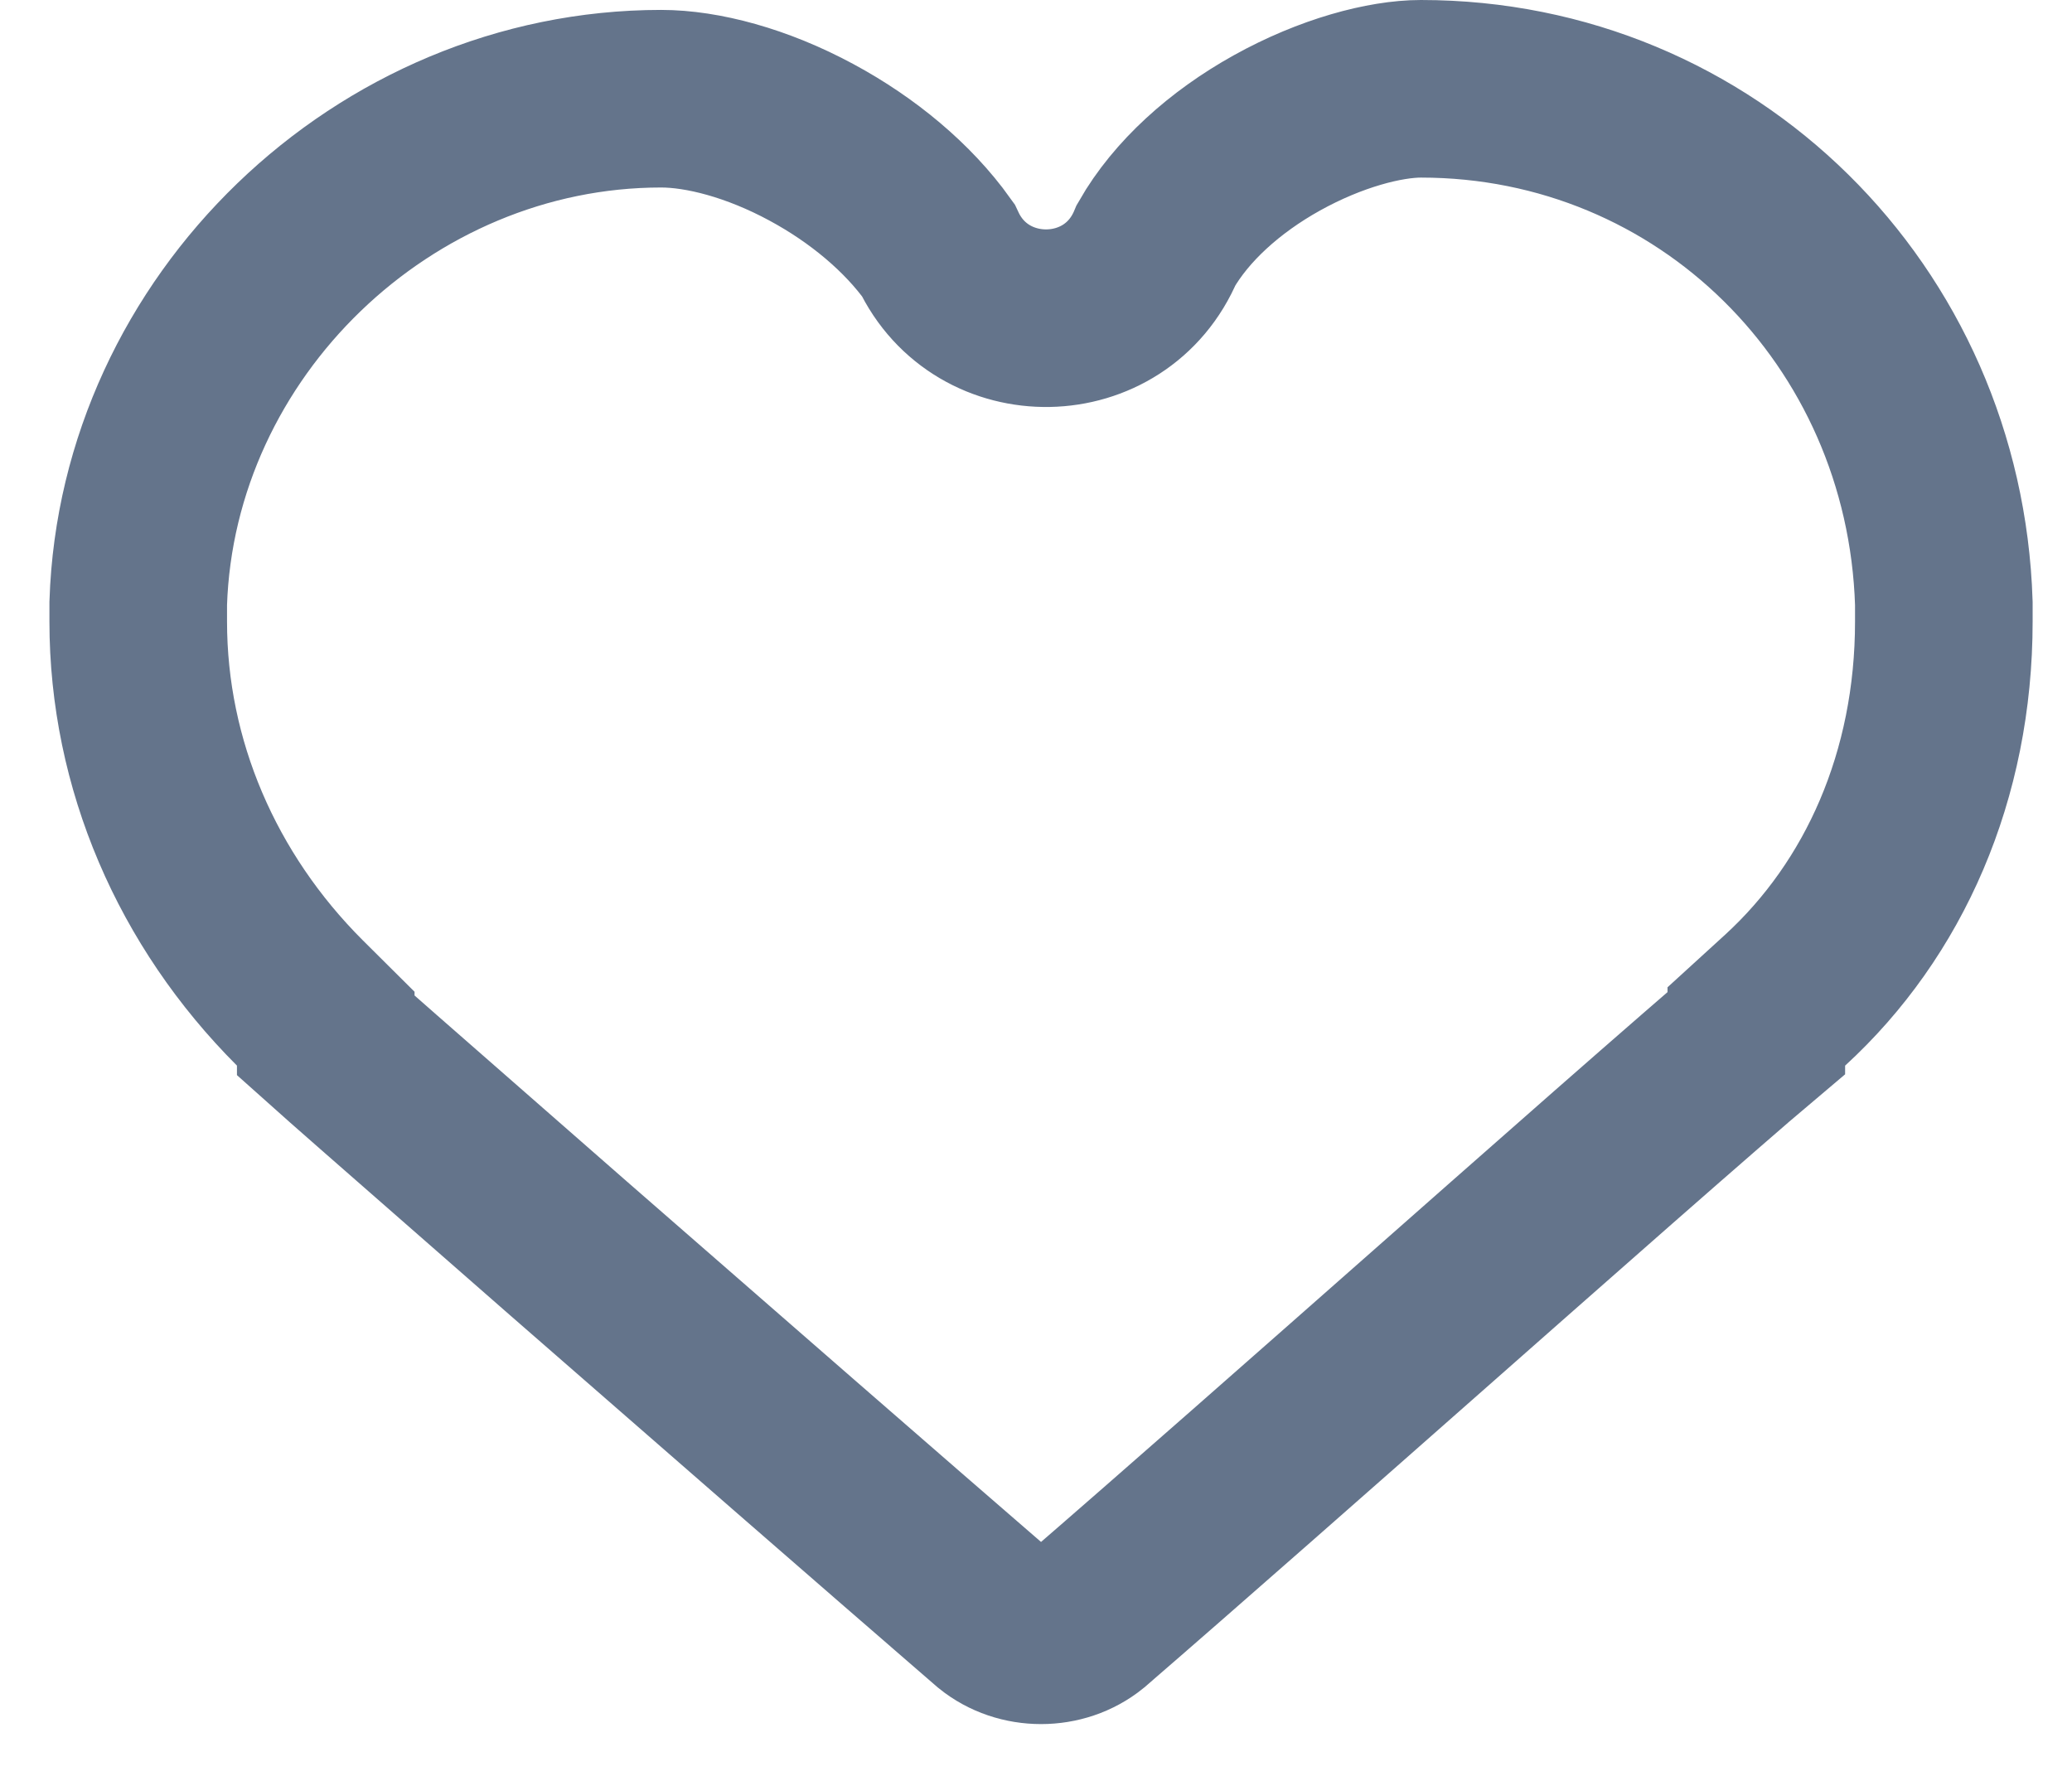
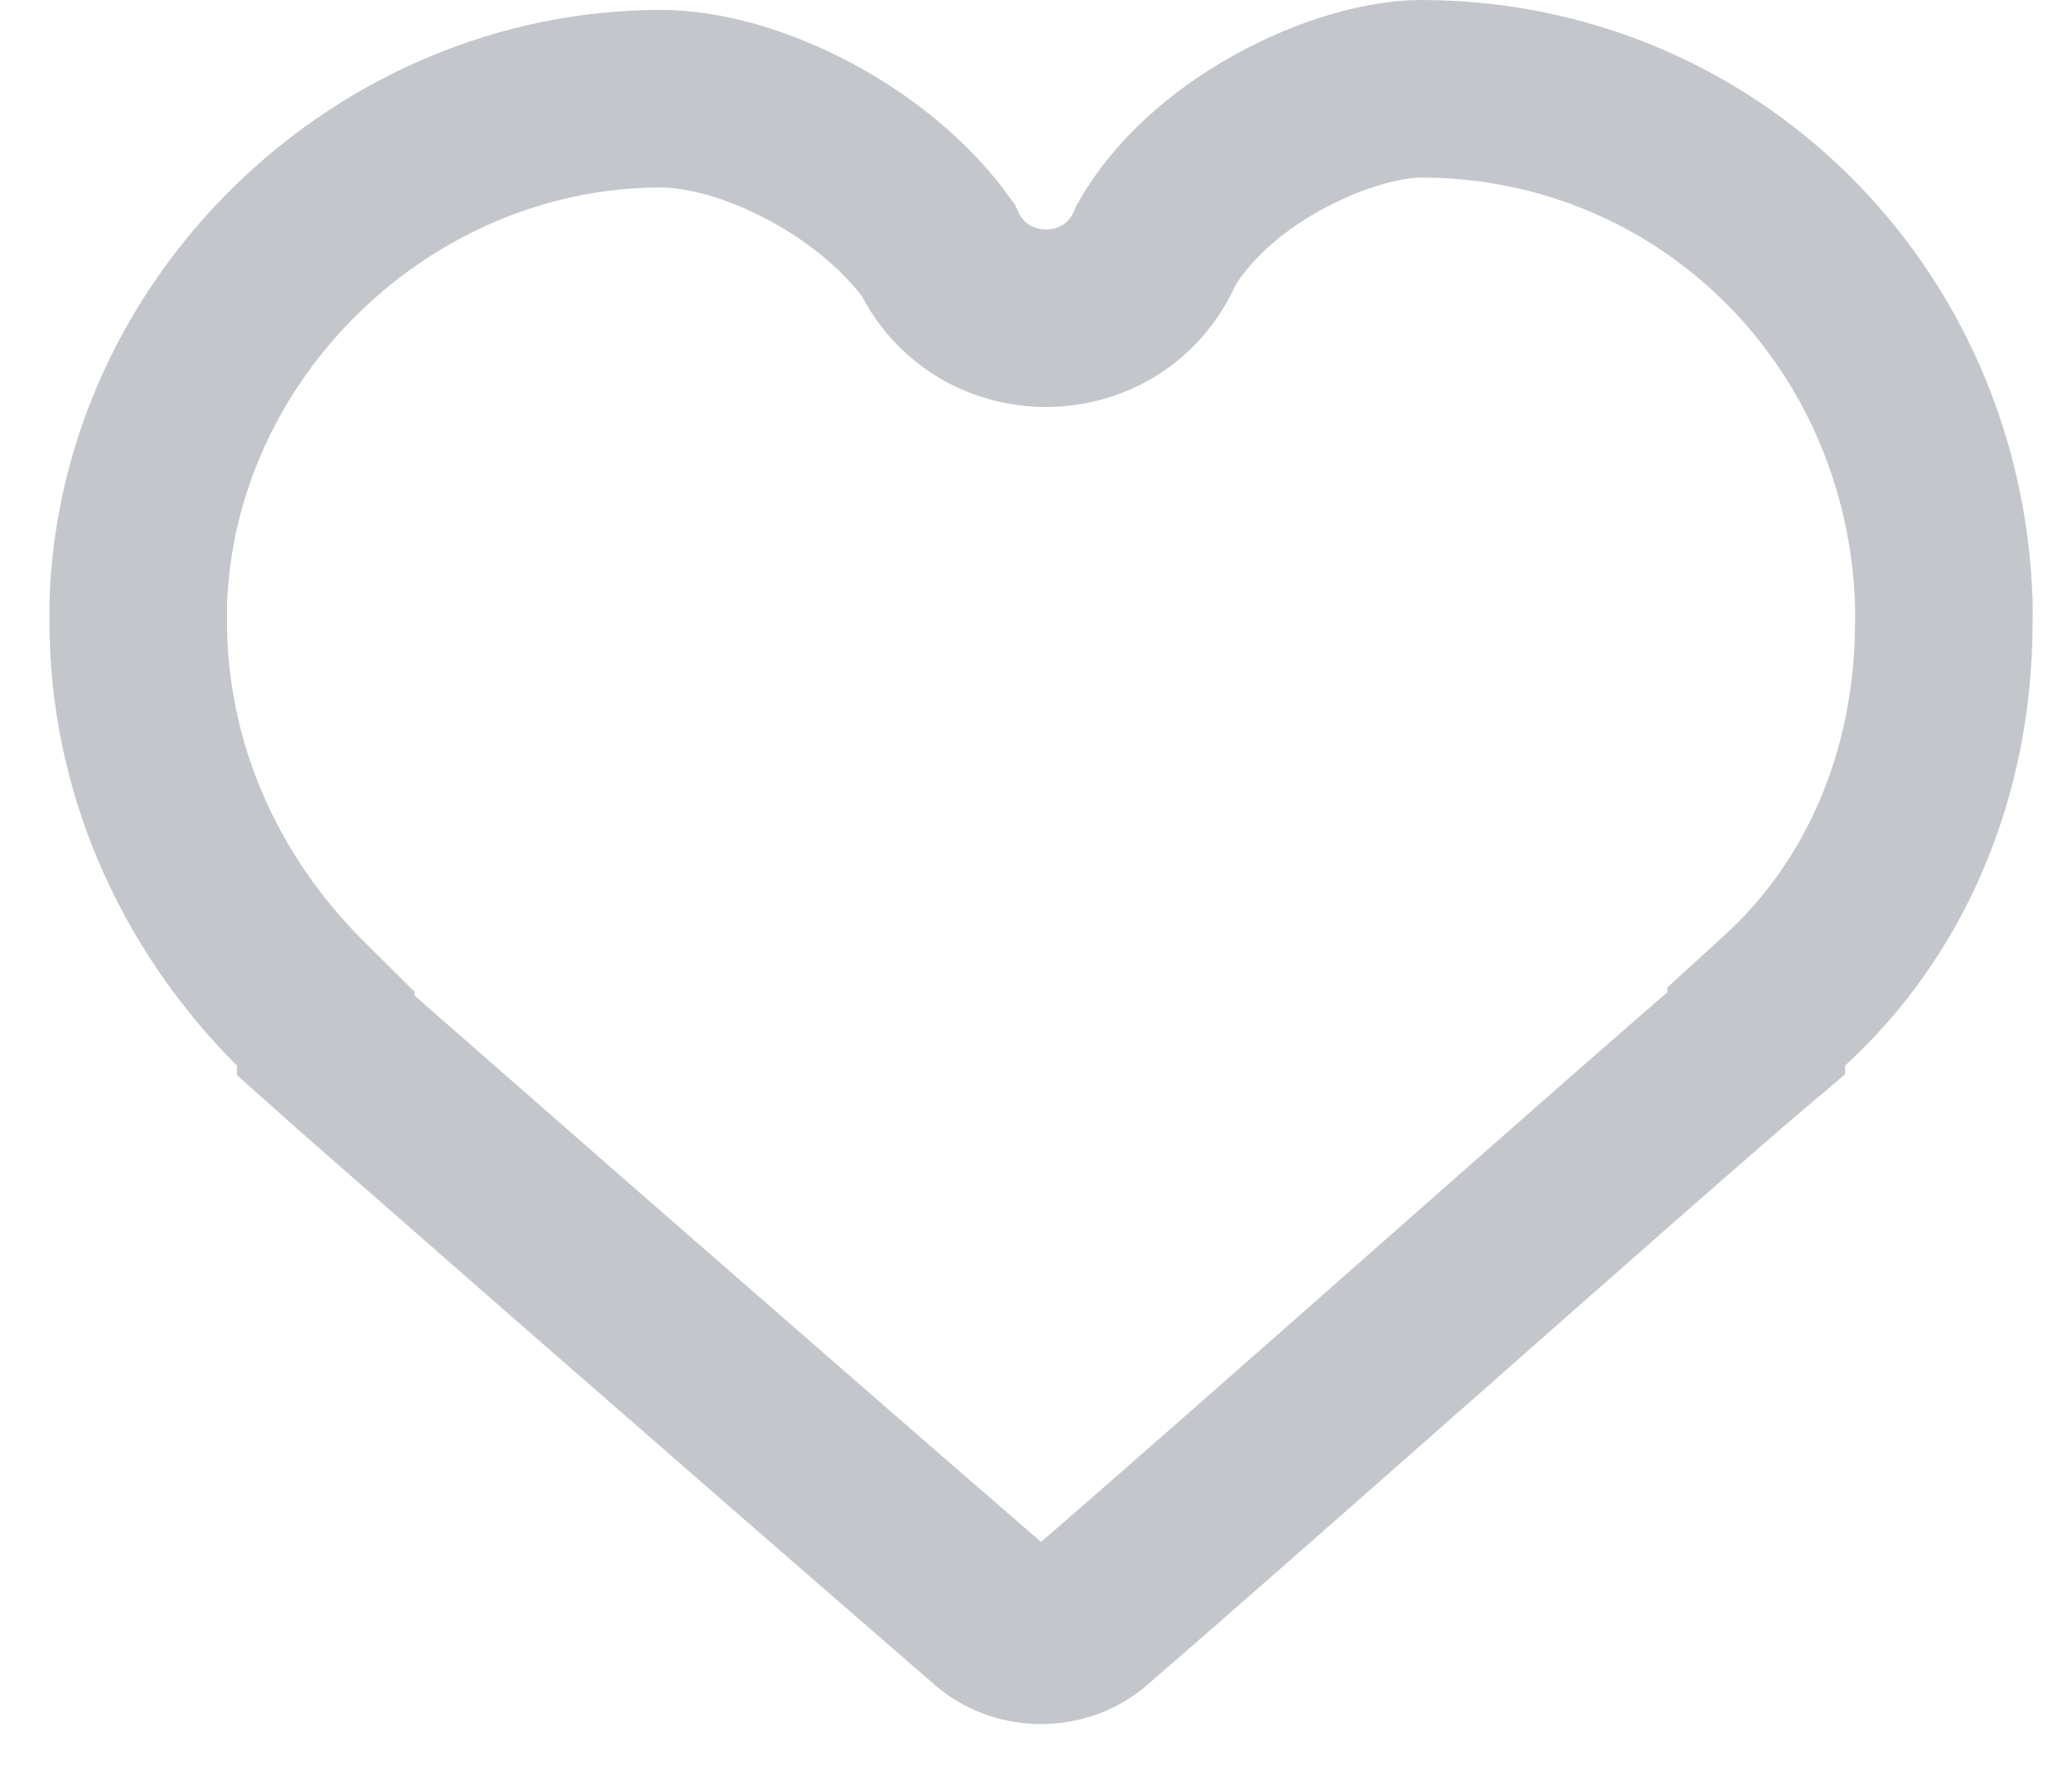
<svg xmlns="http://www.w3.org/2000/svg" width="14" height="12" viewBox="0 0 14 12" fill="none">
-   <path d="M2.558 7.312C2.408 7.18 2.288 7.075 2.201 6.997V6.951L2.025 6.776C1.331 6.082 0.934 5.165 0.934 4.2V4.076C0.995 2.206 2.593 0.667 4.467 0.667C4.746 0.667 5.115 0.763 5.483 0.962C5.83 1.149 6.135 1.404 6.338 1.688C6.632 2.315 7.54 2.304 7.812 1.655C7.98 1.361 8.274 1.095 8.626 0.899C8.994 0.694 9.36 0.6 9.601 0.6C11.53 0.6 13.072 2.127 13.134 4.076V4.2C13.134 5.242 12.731 6.145 12.062 6.758L11.867 6.936V6.98C11.766 7.065 11.636 7.178 11.484 7.31C11.147 7.603 10.695 8 10.204 8.433C10.046 8.572 9.884 8.715 9.721 8.859C8.865 9.614 7.96 10.412 7.347 10.942C7.17 11.086 6.898 11.086 6.721 10.942C5.989 10.309 4.827 9.296 3.837 8.432C3.342 7.998 2.89 7.603 2.558 7.312Z" stroke="#64748B" stroke-width="1.2" />
+   <path d="M2.558 7.312C2.408 7.18 2.288 7.075 2.201 6.997V6.951L2.025 6.776C1.331 6.082 0.934 5.165 0.934 4.2V4.076C0.995 2.206 2.593 0.667 4.467 0.667C4.746 0.667 5.115 0.763 5.483 0.962C5.83 1.149 6.135 1.404 6.338 1.688C6.632 2.315 7.54 2.304 7.812 1.655C7.98 1.361 8.274 1.095 8.626 0.899C8.994 0.694 9.36 0.6 9.601 0.6C11.53 0.6 13.072 2.127 13.134 4.076V4.2C13.134 5.242 12.731 6.145 12.062 6.758L11.867 6.936V6.98C11.766 7.065 11.636 7.178 11.484 7.31C11.147 7.603 10.695 8 10.204 8.433C10.046 8.572 9.884 8.715 9.721 8.859C8.865 9.614 7.96 10.412 7.347 10.942C7.17 11.086 6.898 11.086 6.721 10.942C5.989 10.309 4.827 9.296 3.837 8.432C3.342 7.998 2.89 7.603 2.558 7.312Z" stroke="#c3c7cc" stroke-width="1.2" />
</svg>
